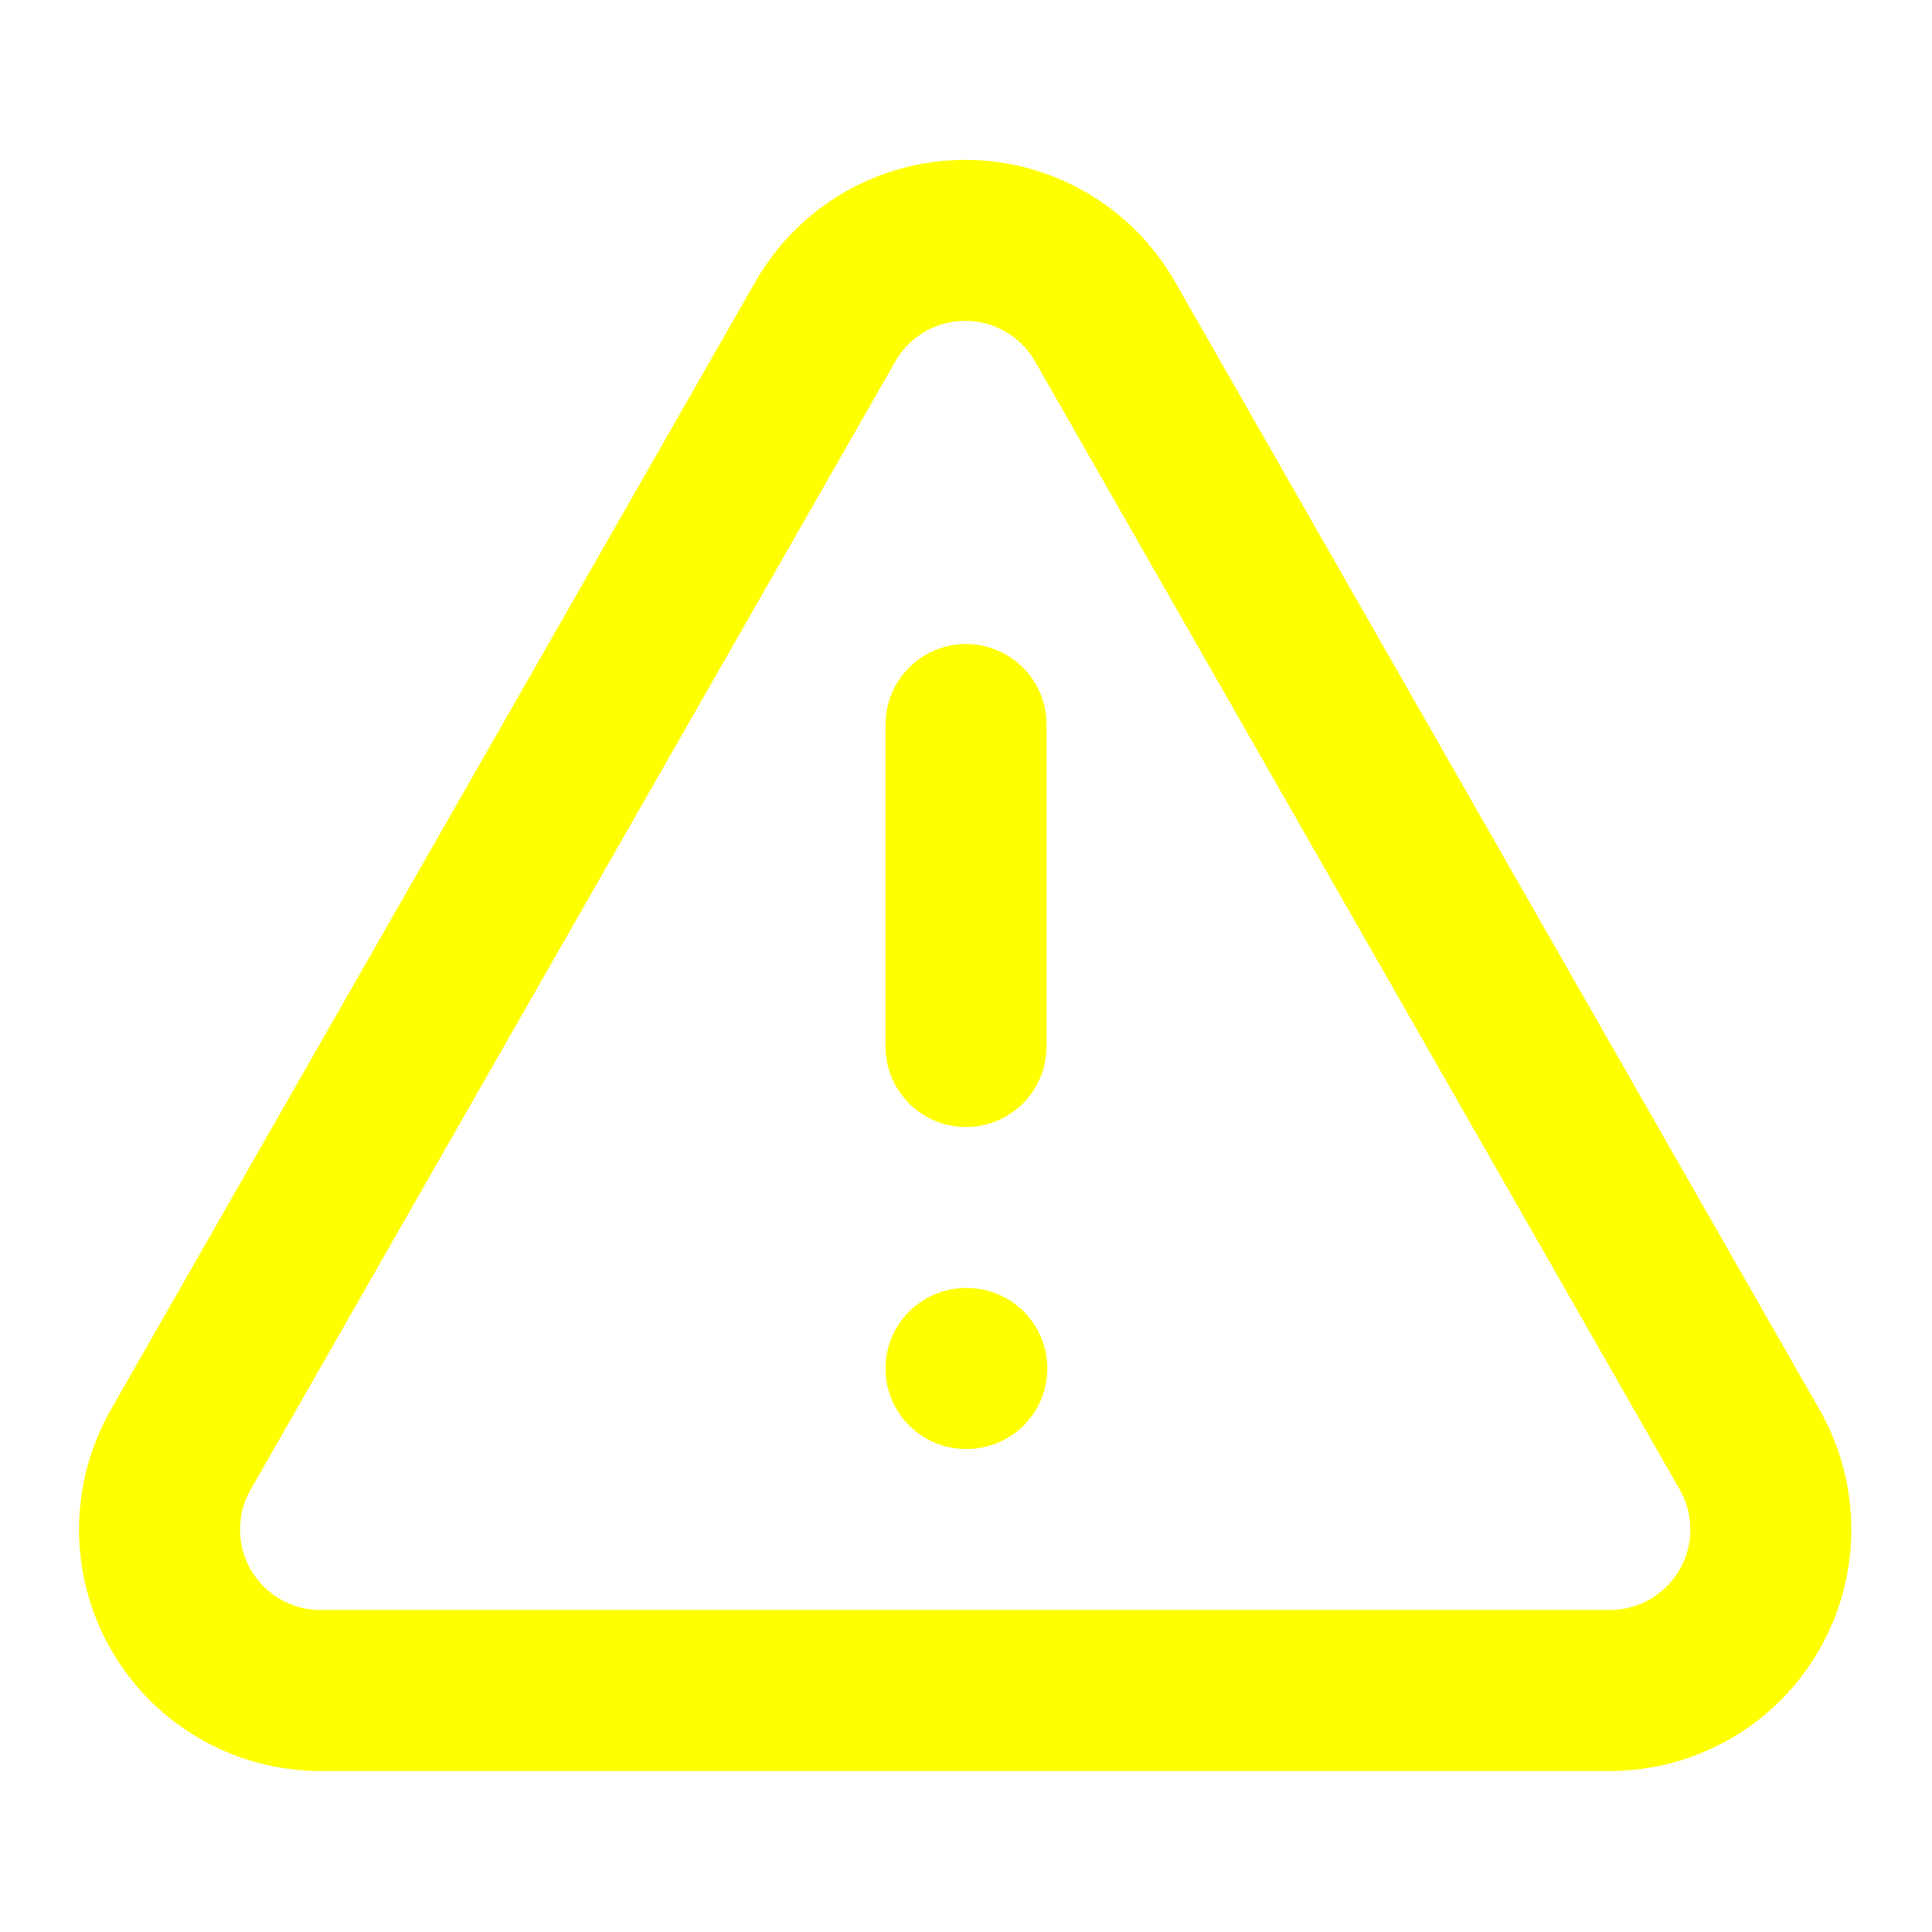
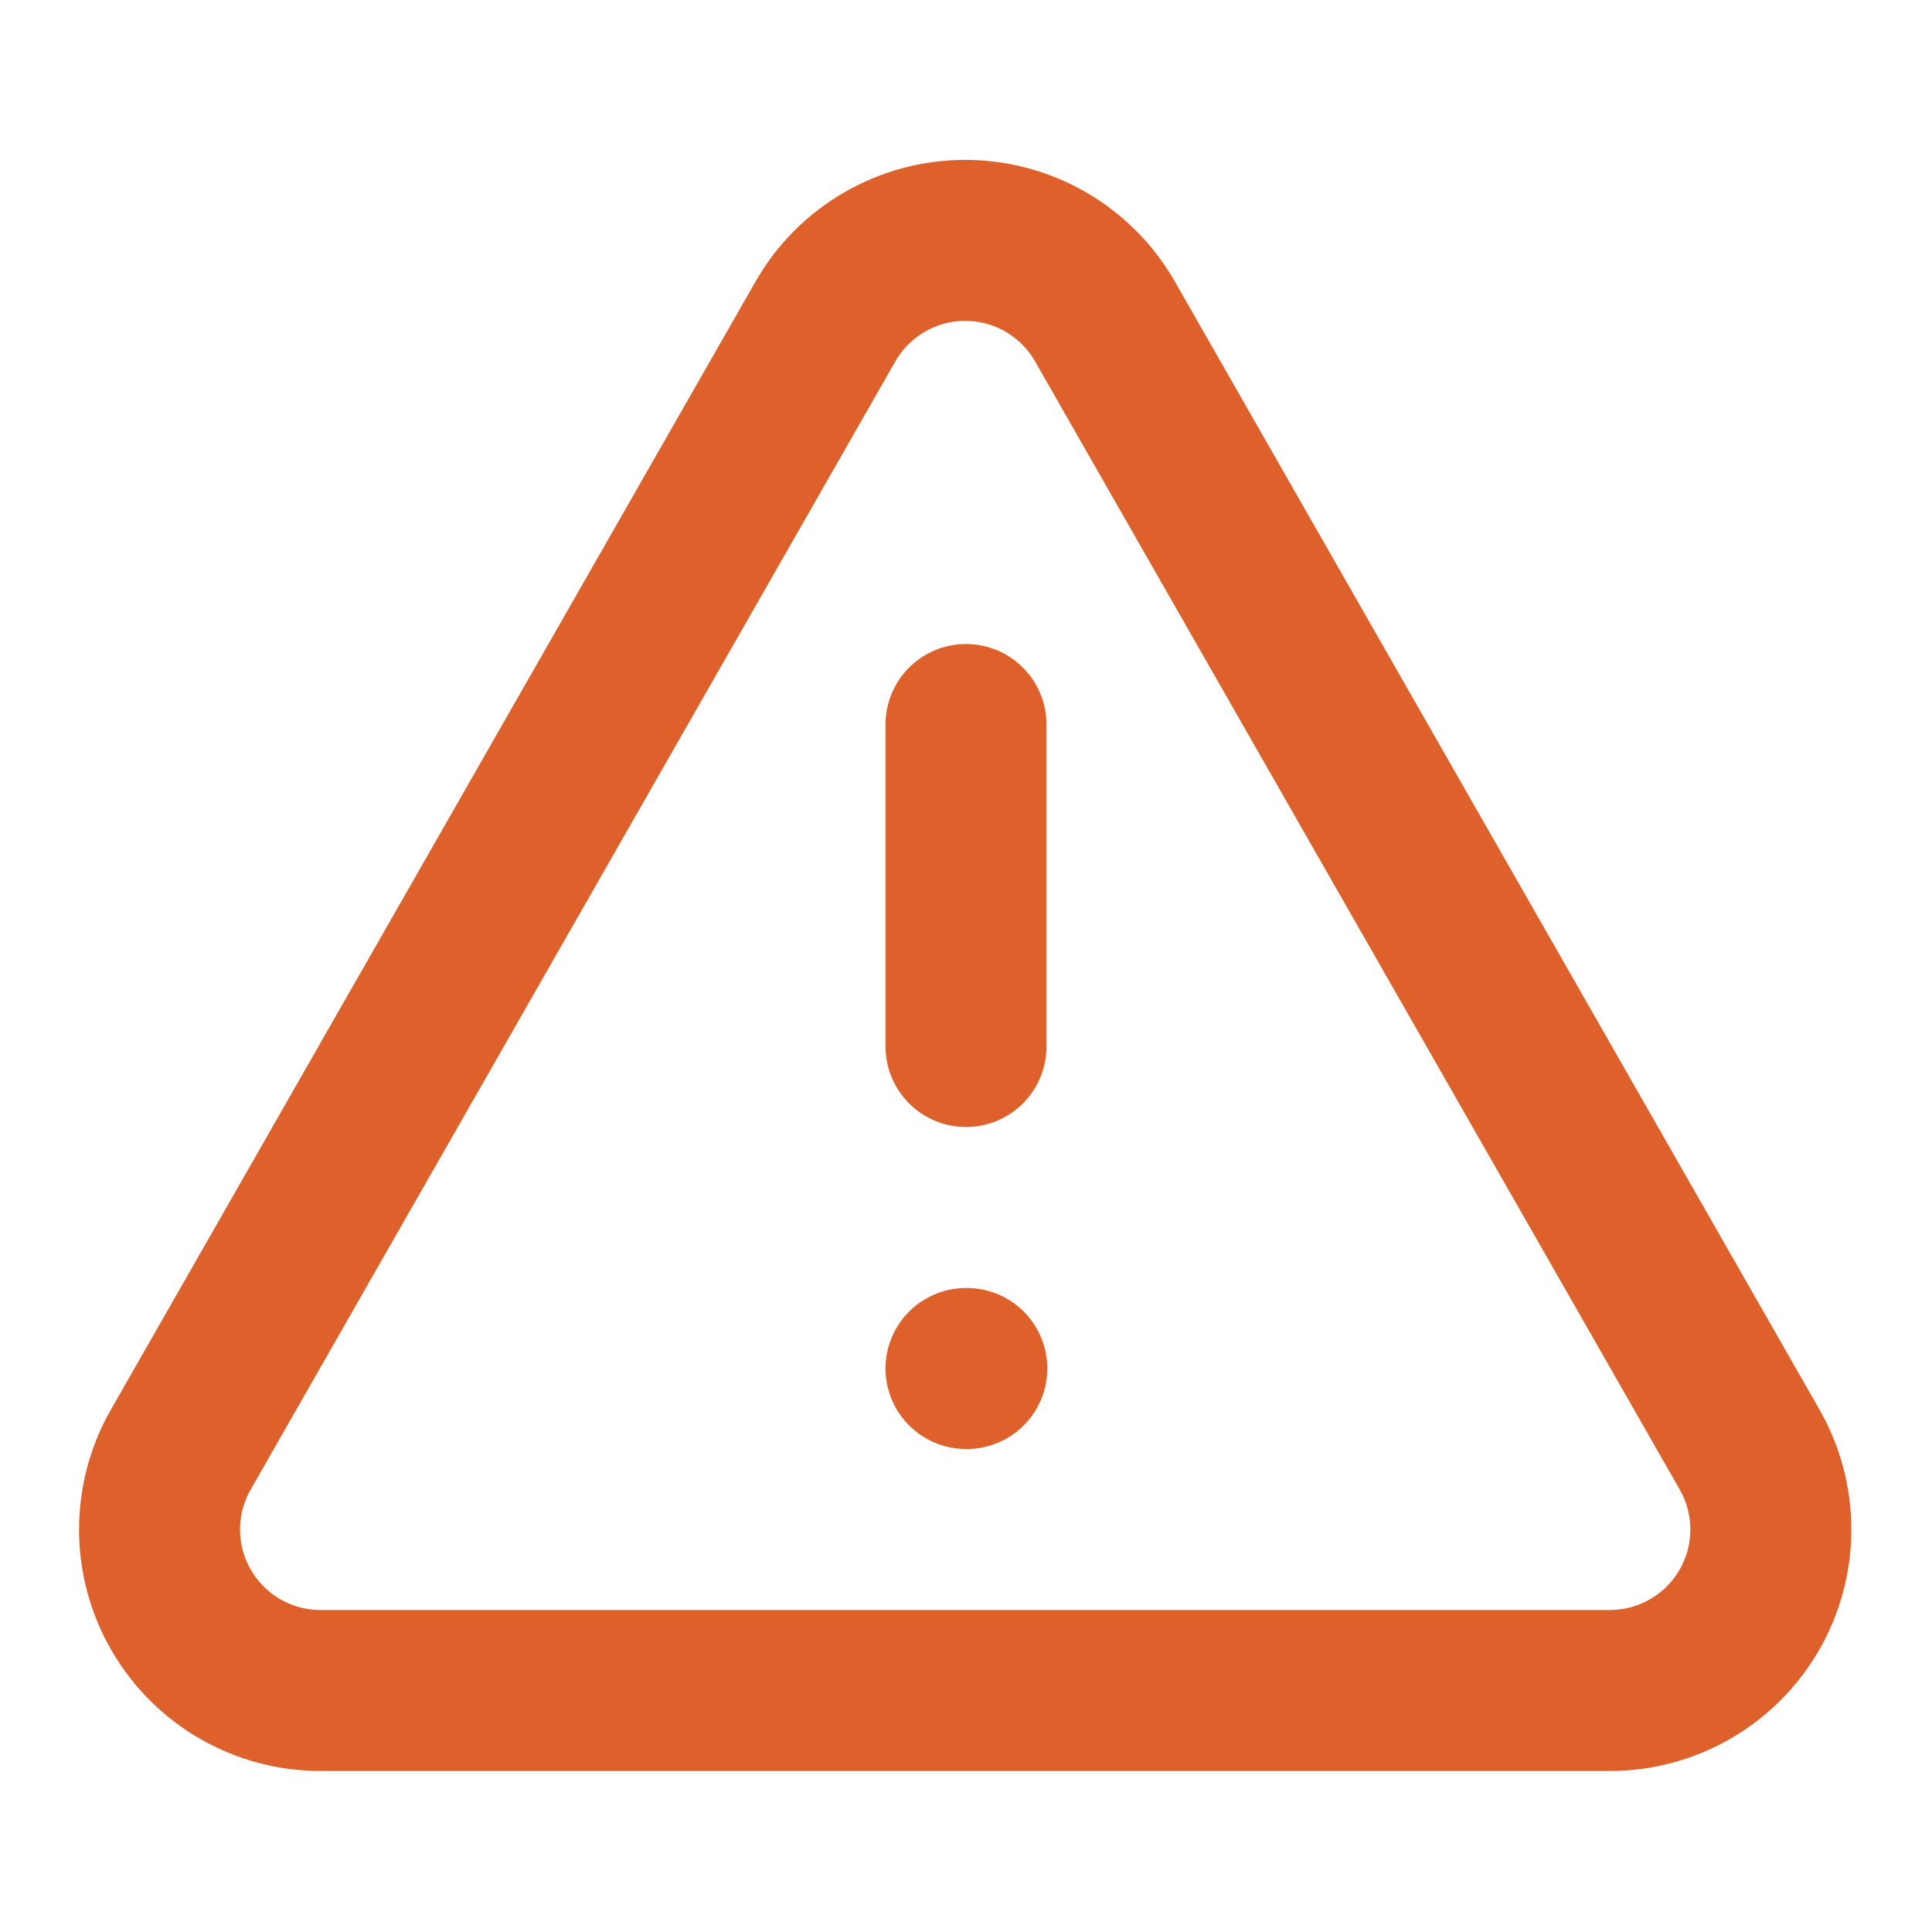
- <svg xmlns="http://www.w3.org/2000/svg" width="24" height="24" viewBox="0 0 24 24" fill="none" stroke="yellow" stroke-width="2" stroke-linecap="round" stroke-linejoin="round" class="lucide lucide-alert-triangle">
+ <svg xmlns="http://www.w3.org/2000/svg" width="24" height="24" viewBox="0 0 24 24" fill="none" stroke="#DE612B" stroke-width="2" stroke-linecap="round" stroke-linejoin="round" class="lucide lucide-alert-triangle">
  <path d="m21.73 18-8-14a2 2 0 0 0-3.48 0l-8 14A2 2 0 0 0 4 21h16a2 2 0 0 0 1.73-3Z" />
  <line x1="12" x2="12" y1="9" y2="13" />
  <line x1="12" x2="12.01" y1="17" y2="17" />
</svg>
